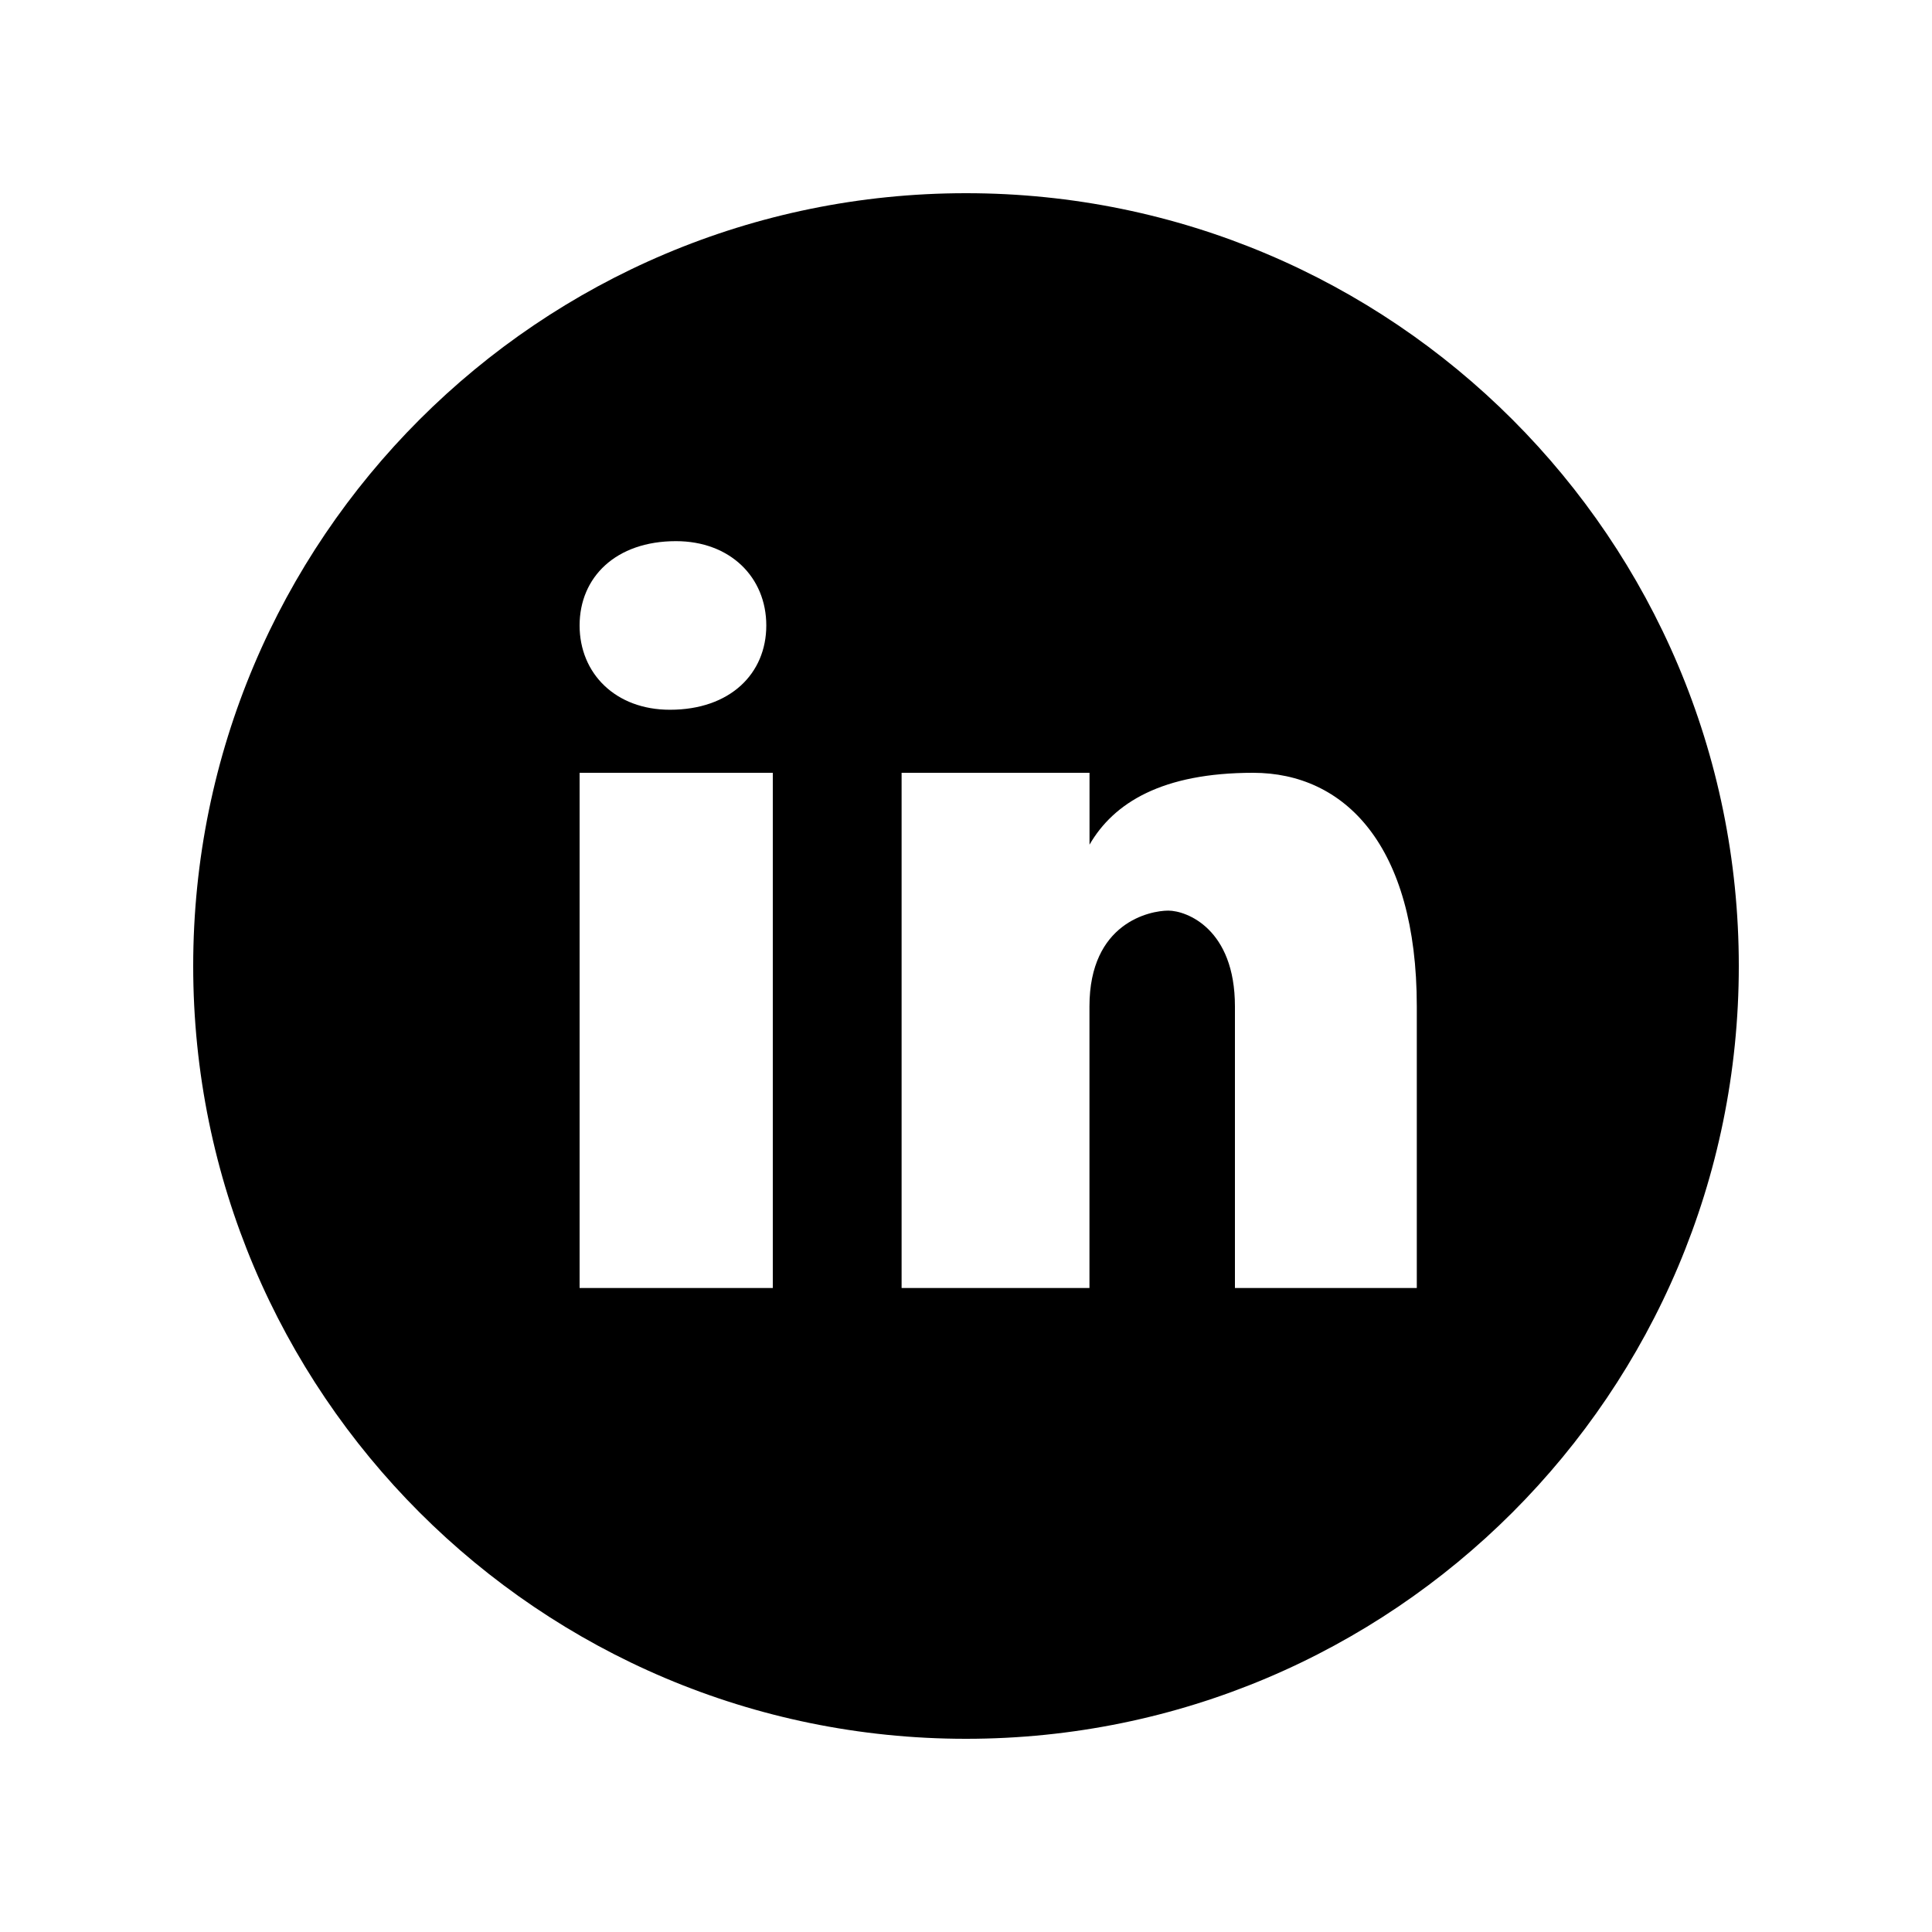
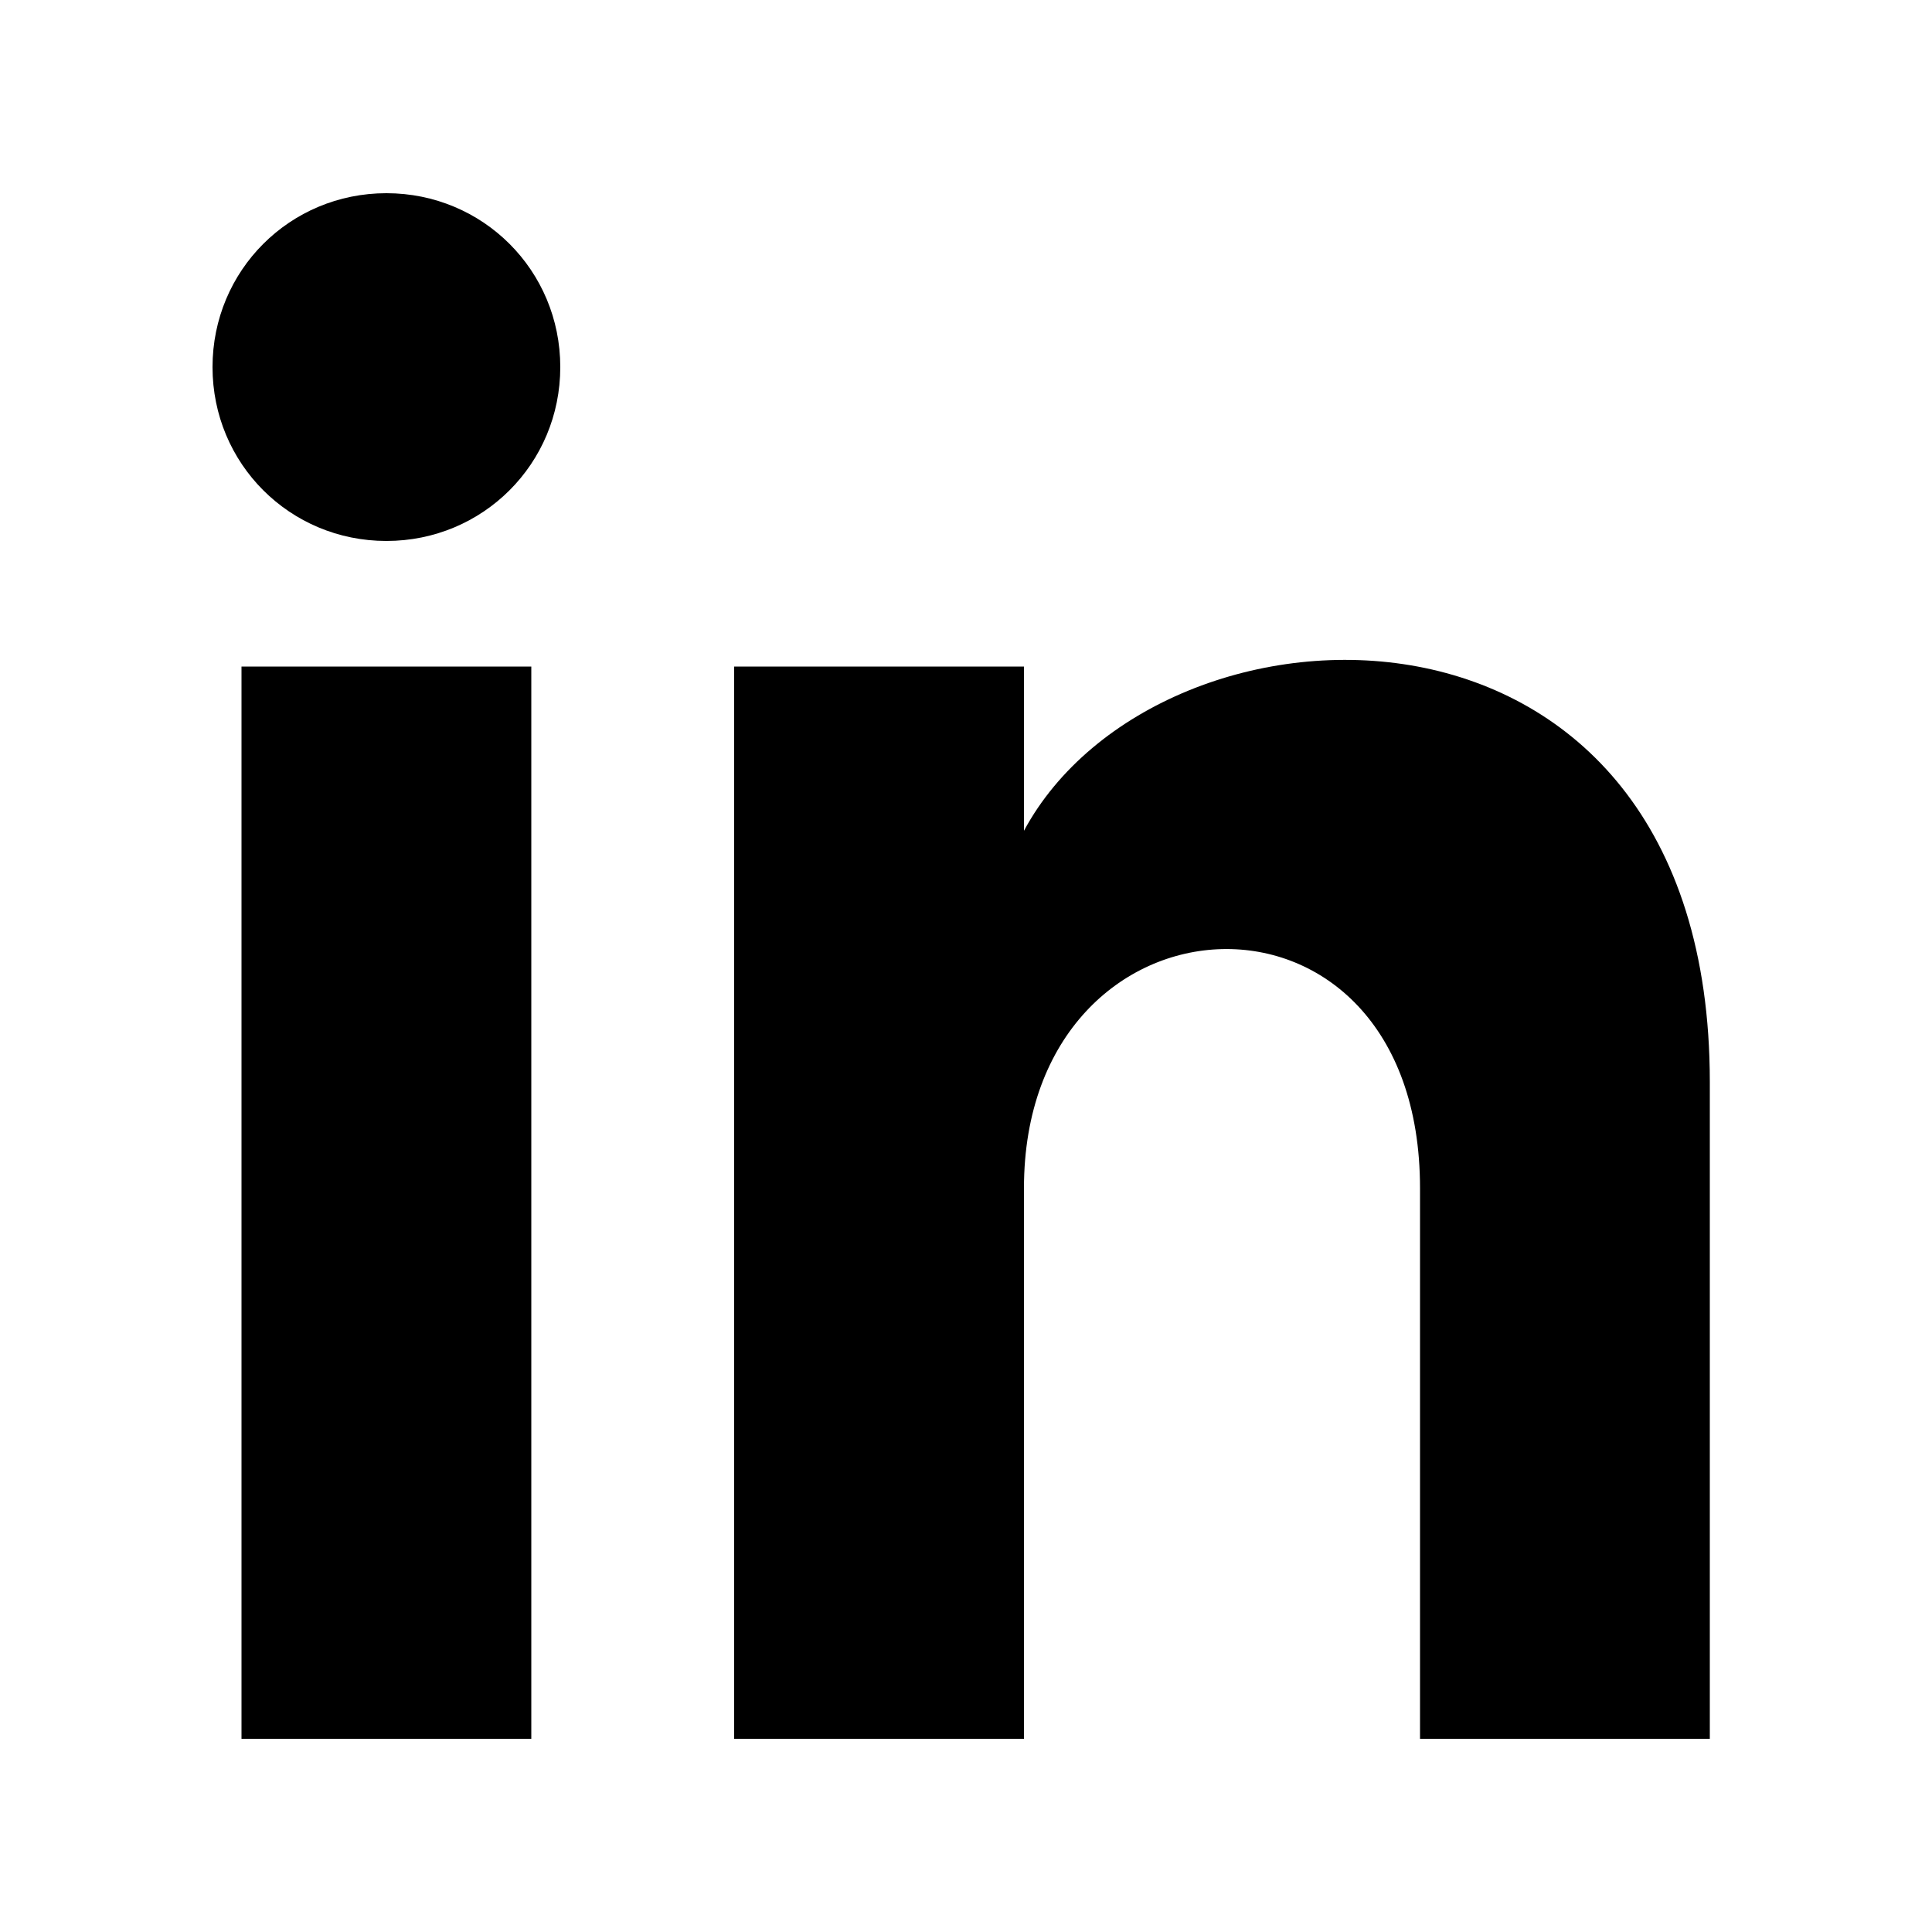
- <svg xmlns="http://www.w3.org/2000/svg" viewBox="0 0 30 30" width="40" height="40">
-   <path d="M15,3C8.373,3,3,8.373,3,15c0,6.627,5.373,12,12,12s12-5.373,12-12C27,8.373,21.627,3,15,3z M10.496,8.403 c0.842,0,1.403,0.561,1.403,1.309c0,0.748-0.561,1.309-1.496,1.309C9.561,11.022,9,10.46,9,9.712C9,8.964,9.561,8.403,10.496,8.403z M12,20H9v-8h3V20z M22,20h-2.824v-4.372c0-1.209-0.753-1.488-1.035-1.488s-1.224,0.186-1.224,1.488c0,0.186,0,4.372,0,4.372H14v-8 h2.918v1.116C17.294,12.465,18.047,12,19.459,12C20.871,12,22,13.116,22,15.628V20z" />
+ <svg xmlns="http://www.w3.org/2000/svg" width="32px" height="32px" viewBox="0 0 20 20">
+   <rect x="0" fill="none" width="20" height="20" />
+   <g>
+     <path d="M2.5 18h3V6.9h-3V18zM4 2c-1 0-1.8.8-1.8 1.8S3 5.6 4 5.6s1.8-.8 1.8-1.8S5 2 4 2zm6.6 6.6V6.9h-3V18h3v-5.7c0-3.2 4.1-3.4 4.1 0V18h3v-6.8c0-5.4-5.7-5.2-7.1-2.6z" />
+   </g>
</svg>
